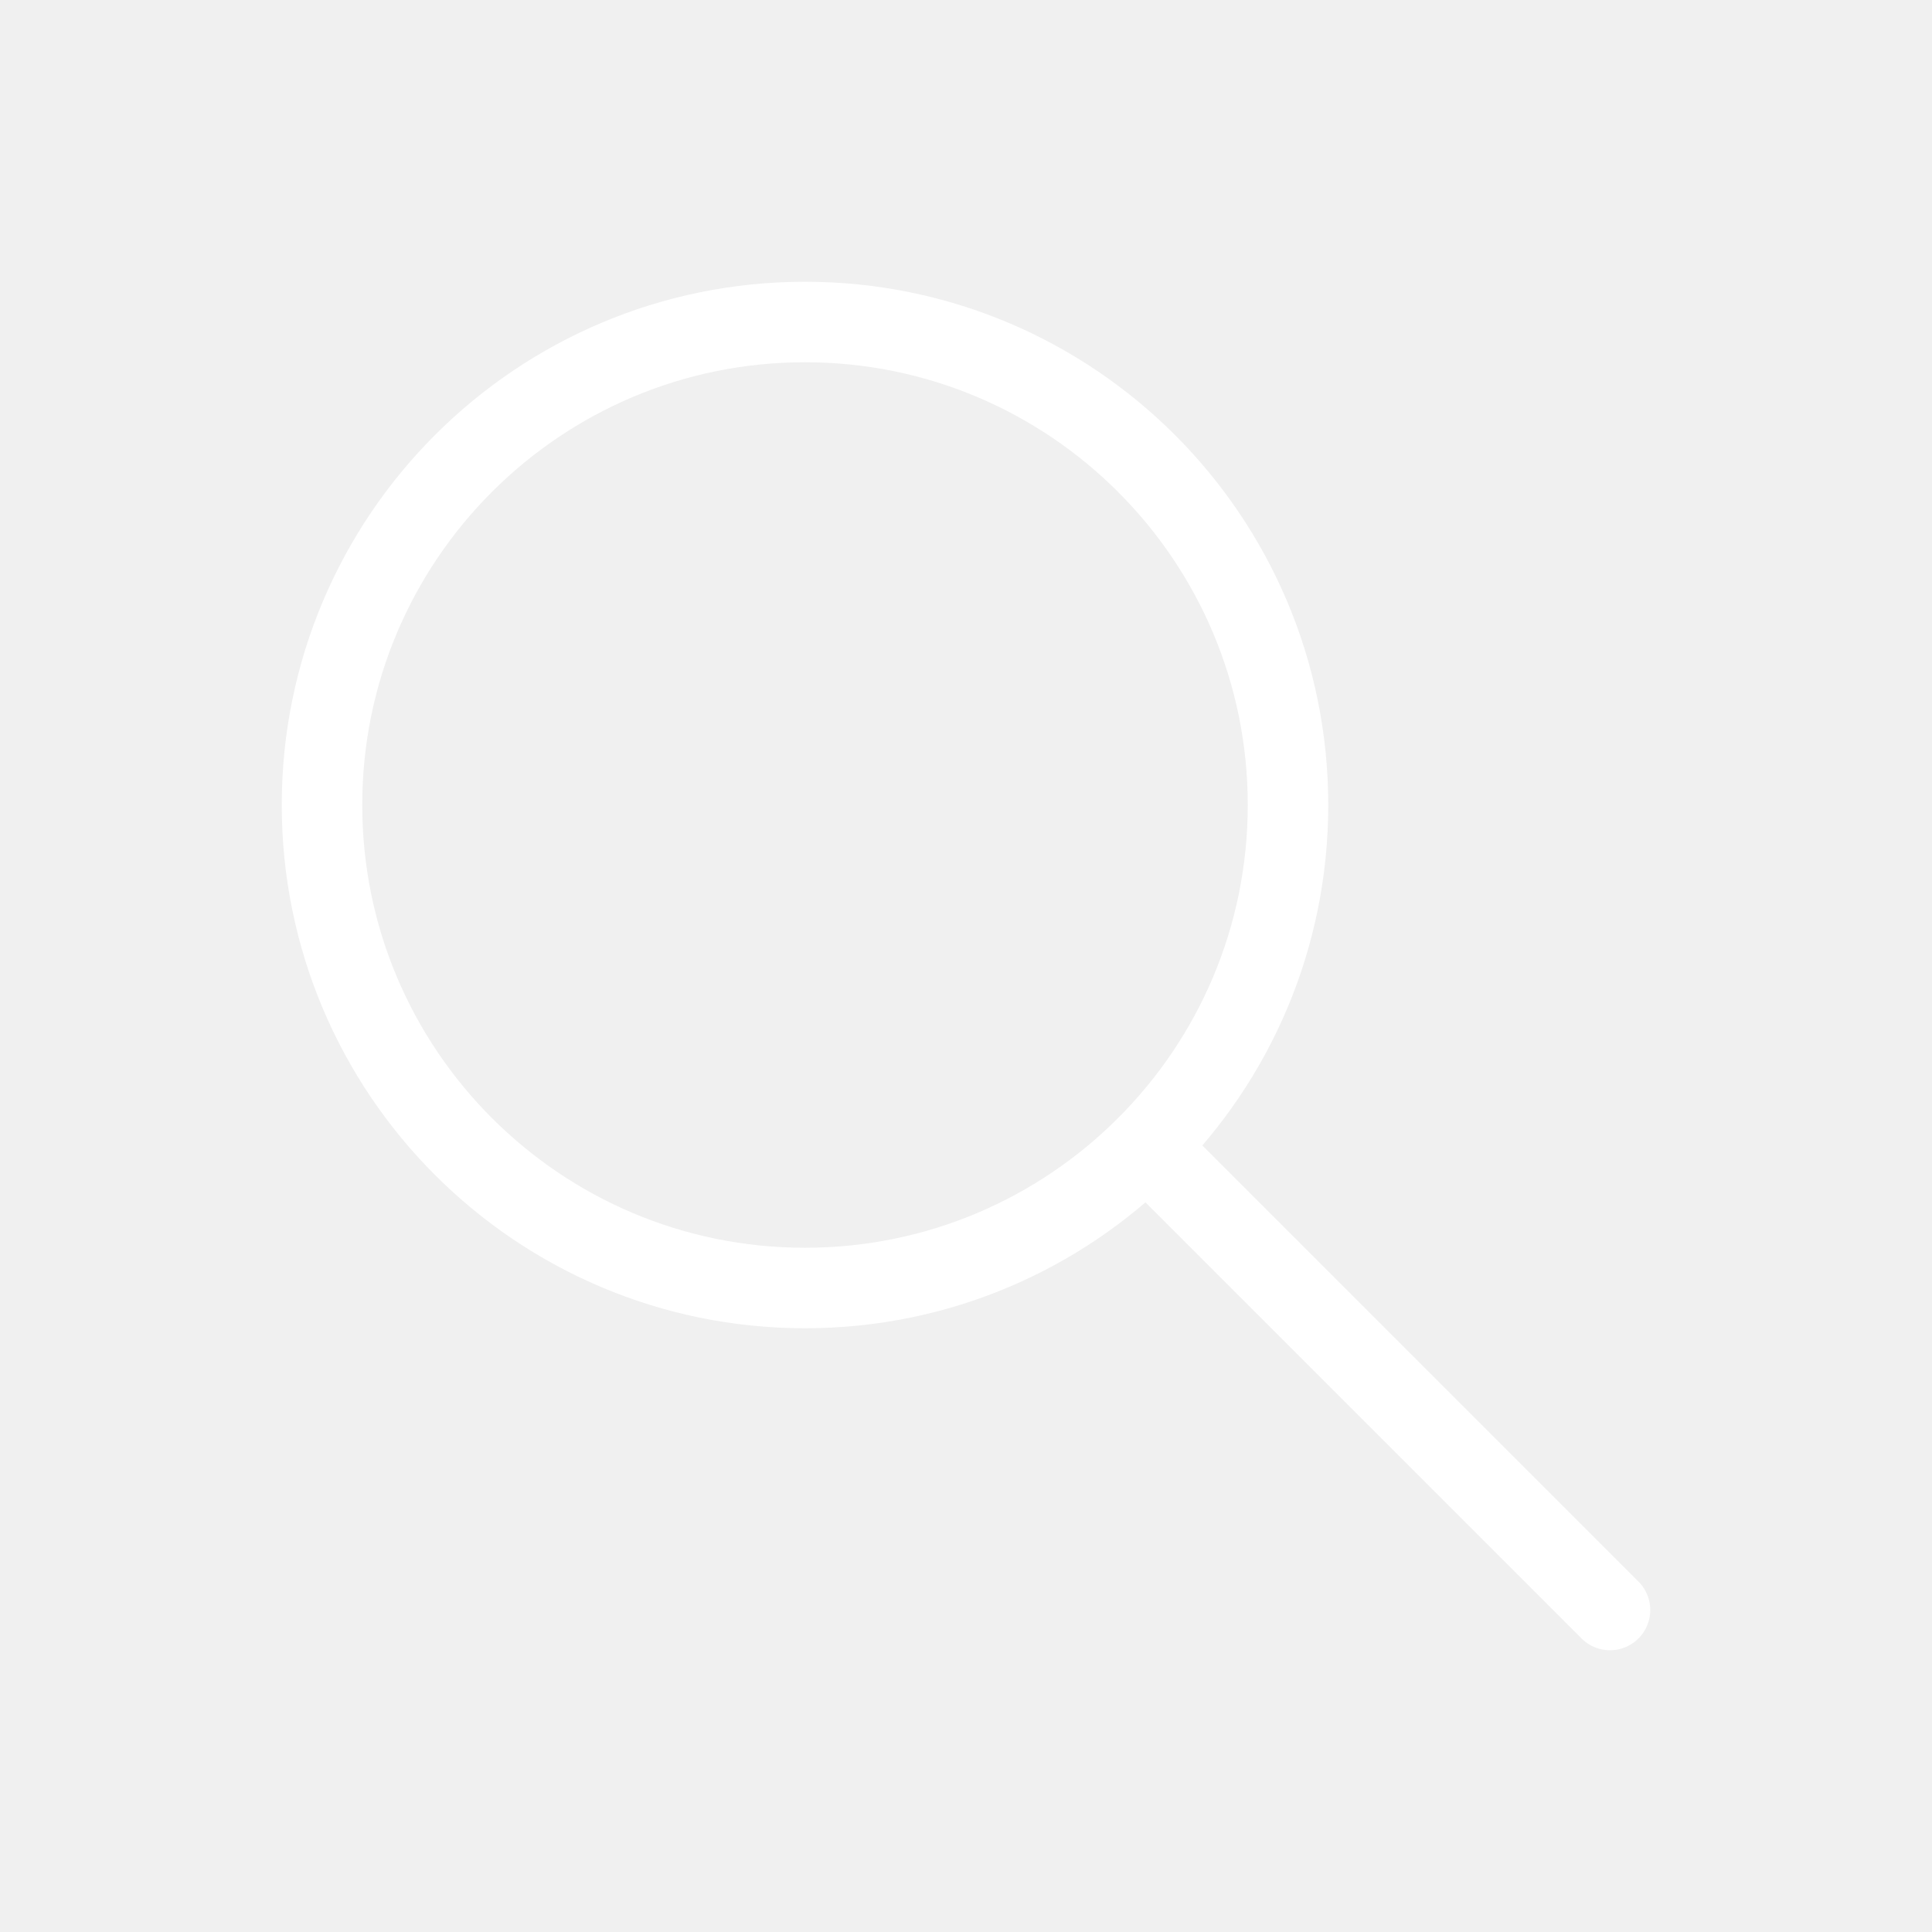
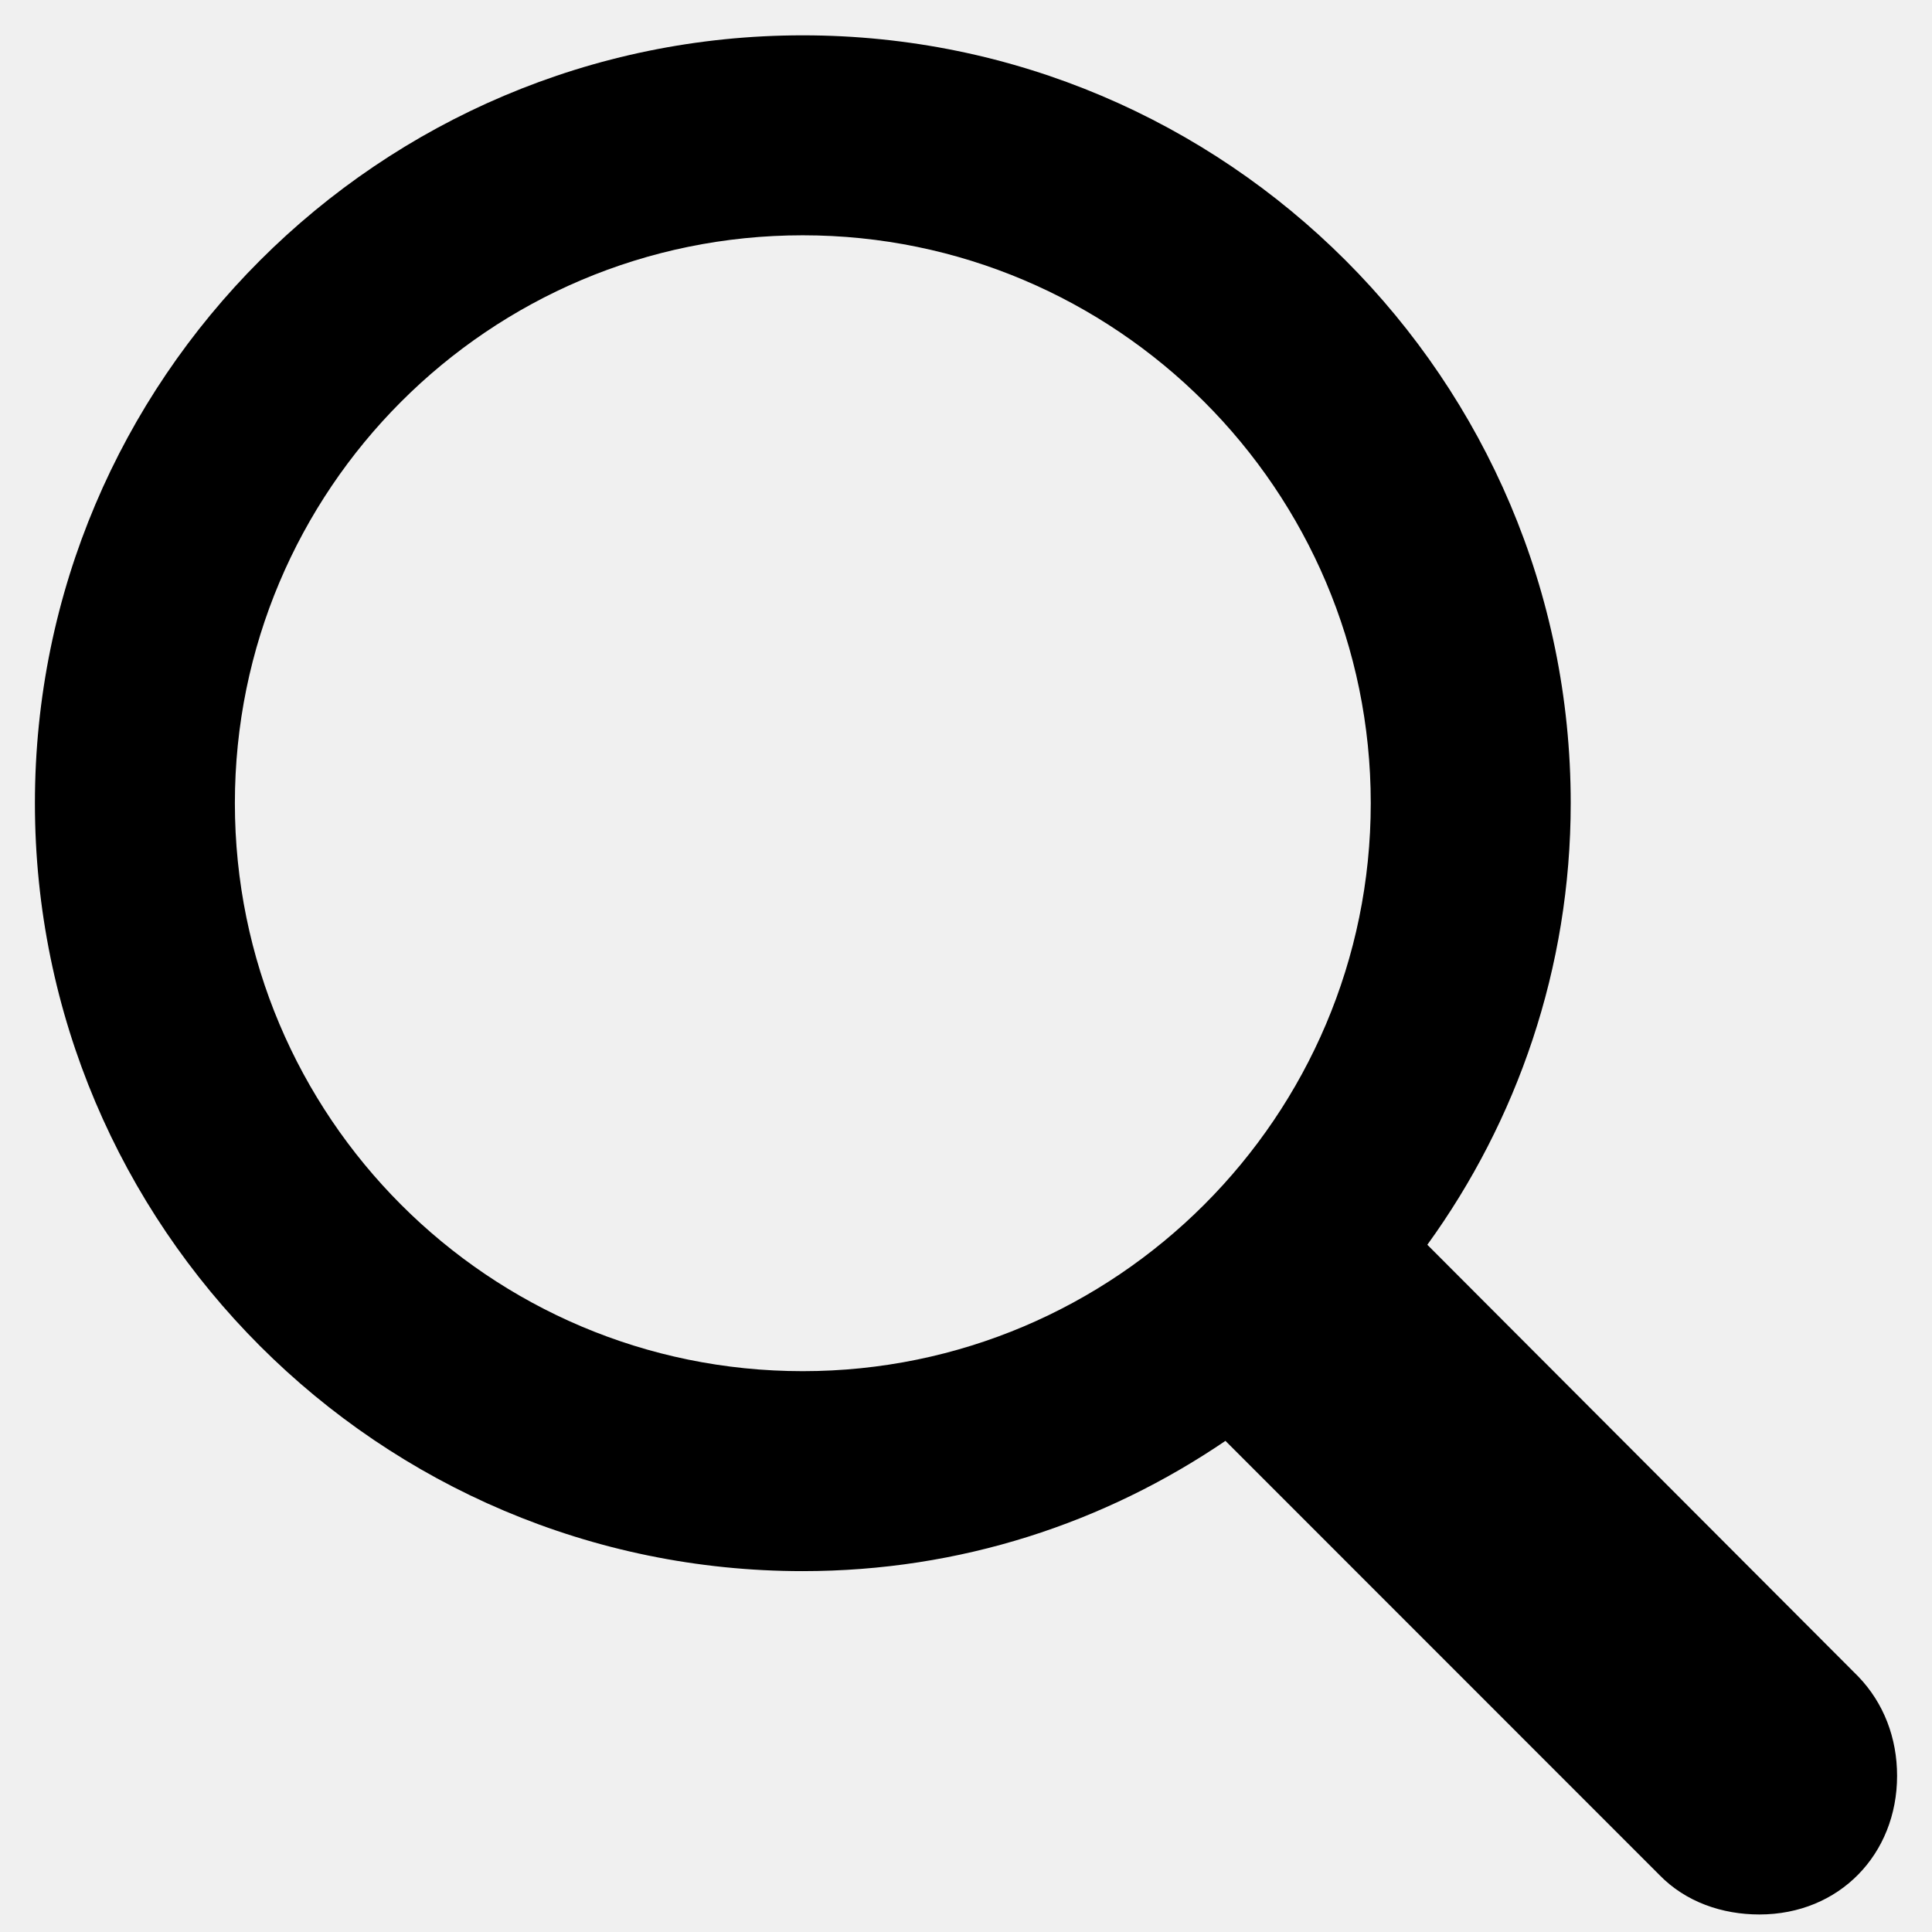
- <svg xmlns="http://www.w3.org/2000/svg" role="img" width="48px" height="48px" viewBox="0 0 24 24" aria-labelledby="searchIconTitle" stroke="white" stroke-width="1" stroke-linecap="round" stroke-linejoin="round" fill="none">
-   <path d="M14.412,14.412 L20,20" />
-   <circle cx="10" cy="10" r="6" />
+ <svg xmlns="http://www.w3.org/2000/svg" viewBox="0 0 14 14">
+   <path stroke="none" d="M0.253 5.82C0.253 2.751 2.748 0.256 5.817 0.256C8.887 0.256 11.382 2.751 11.382 5.82C11.382 7.017 10.992 8.124 10.343 9.02L13.467 12.15C13.651 12.342 13.747 12.595 13.747 12.868C13.747 13.435 13.33 13.873 12.749 13.873C12.482 13.873 12.216 13.784 12.024 13.586L8.88 10.441C8.005 11.036 6.959 11.385 5.817 11.385C2.748 11.385 0.253 8.89 0.253 5.82ZM1.702 5.82C1.702 8.09 3.541 9.936 5.817 9.936C8.087 9.936 9.933 8.09 9.933 5.82C9.933 3.551 8.087 1.705 5.817 1.705C3.541 1.705 1.702 3.551 1.702 5.82Z" />
</svg>
